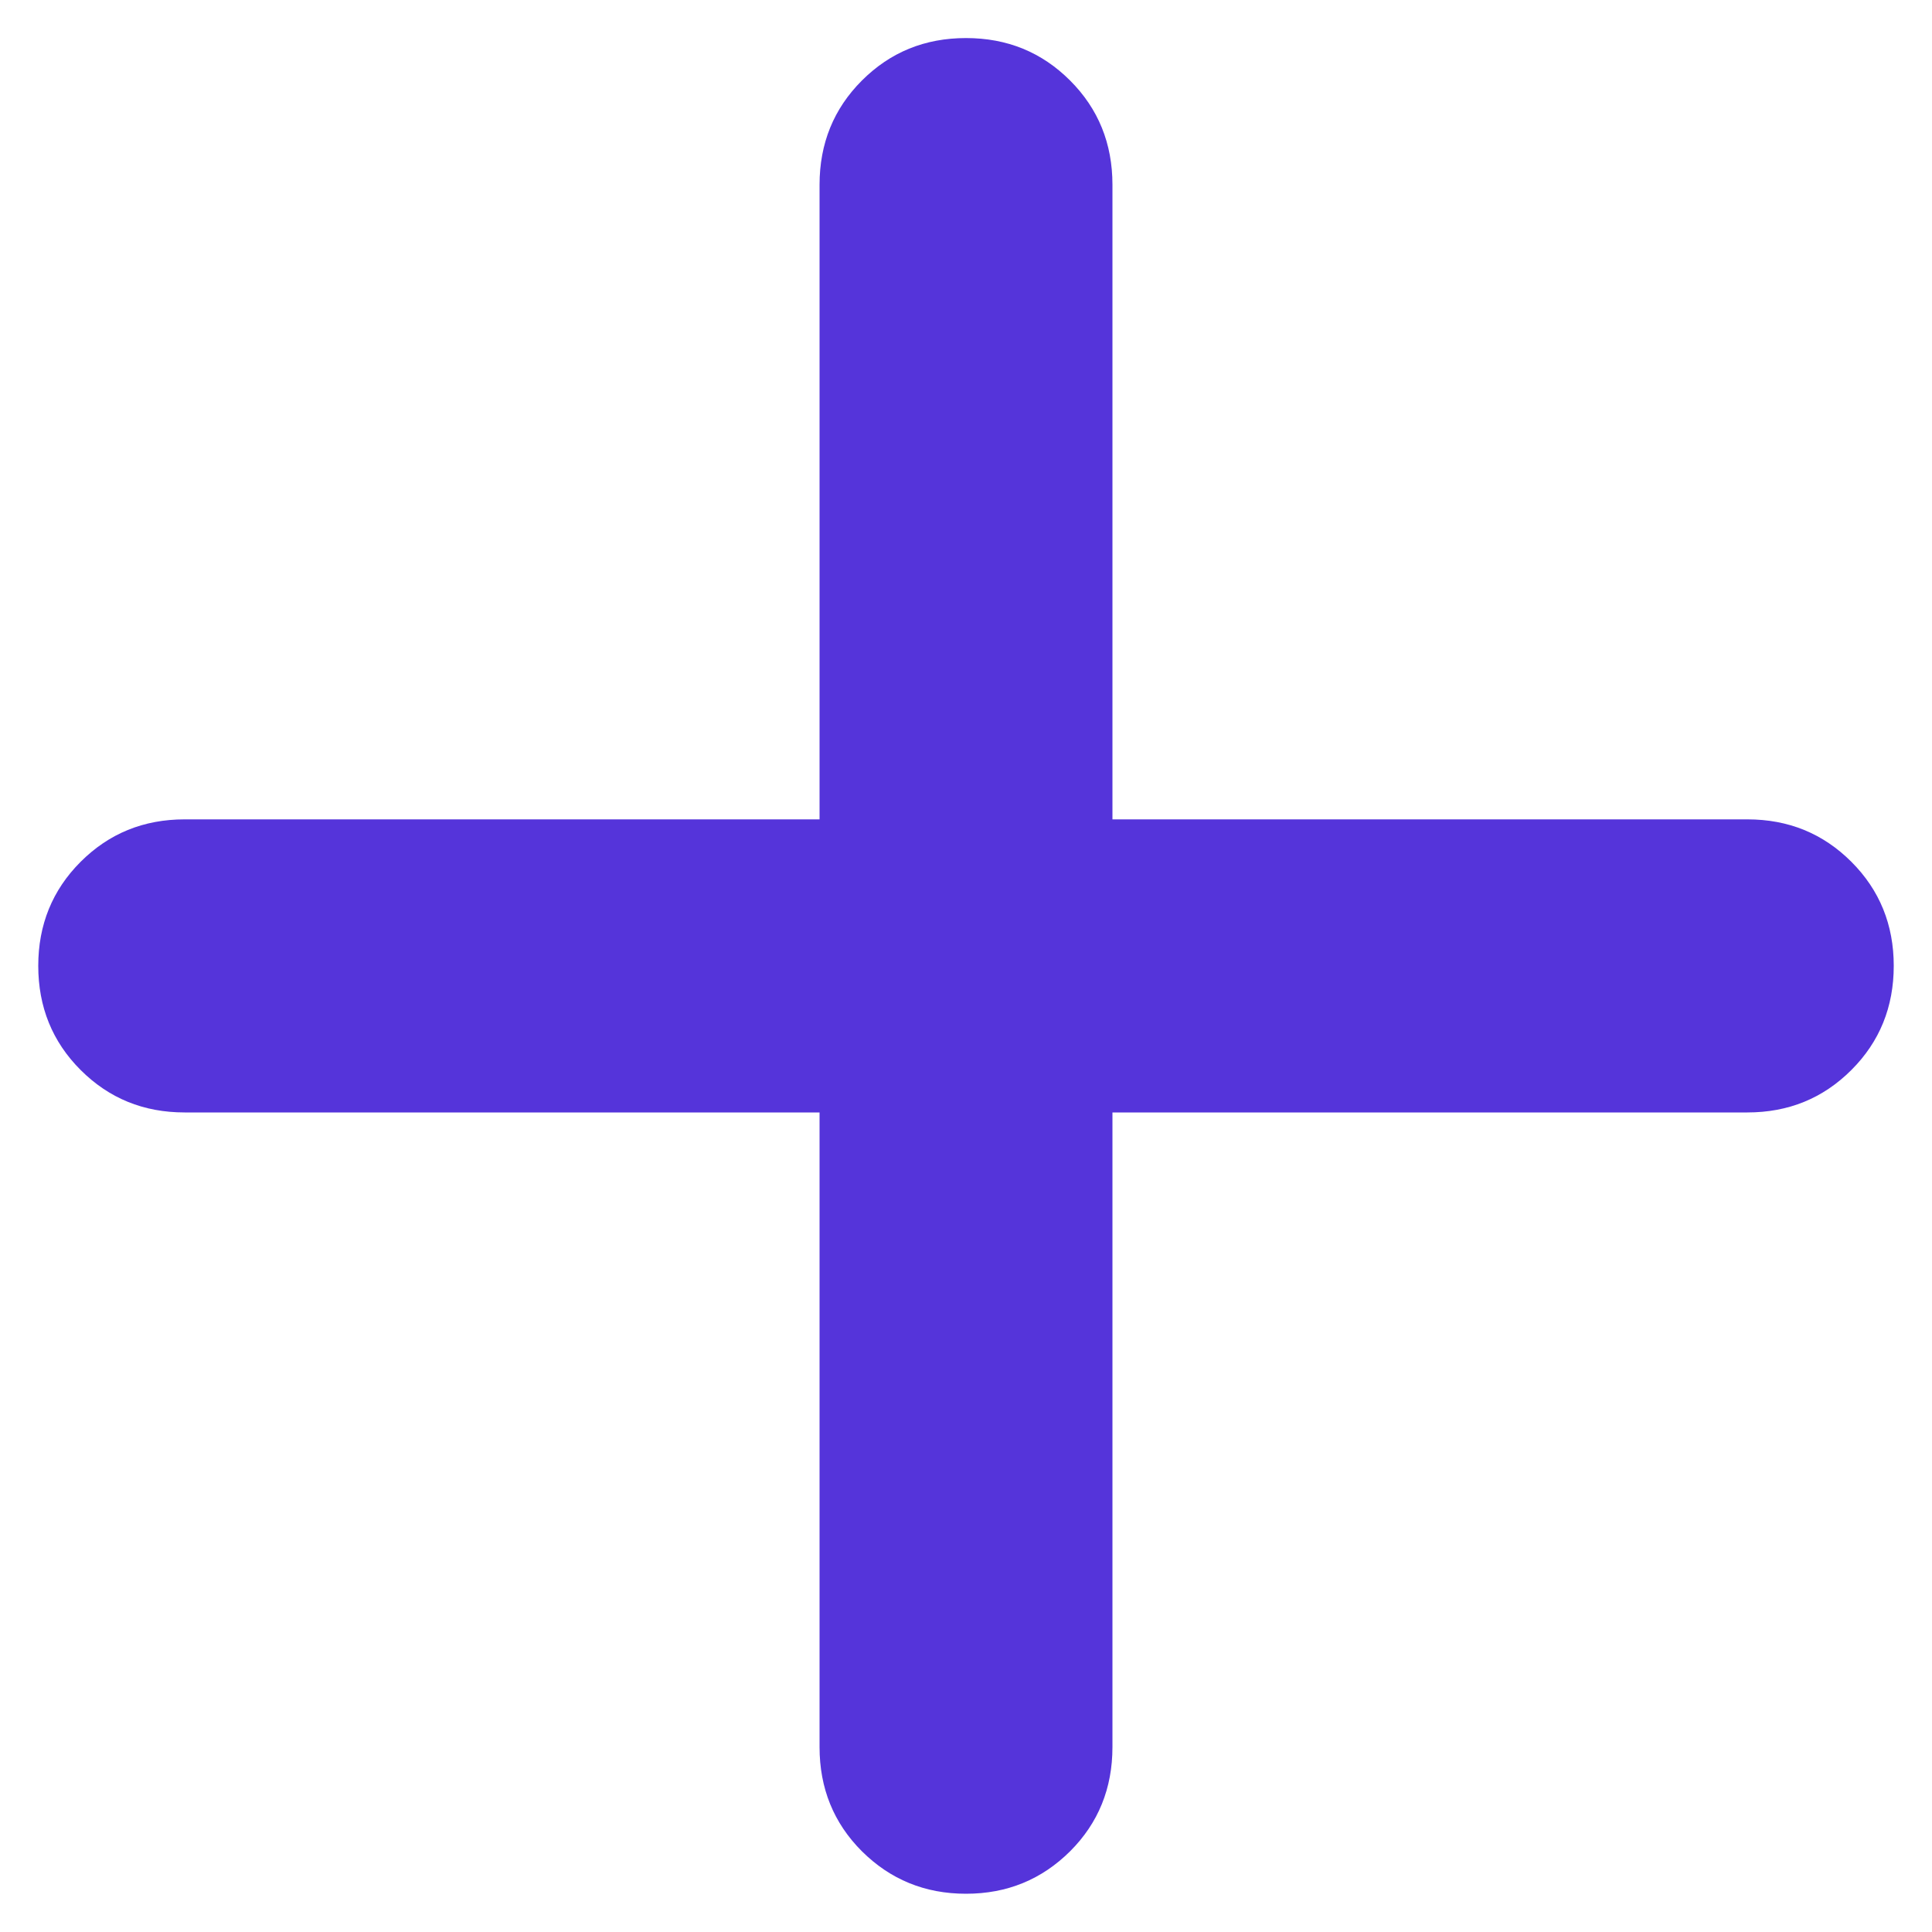
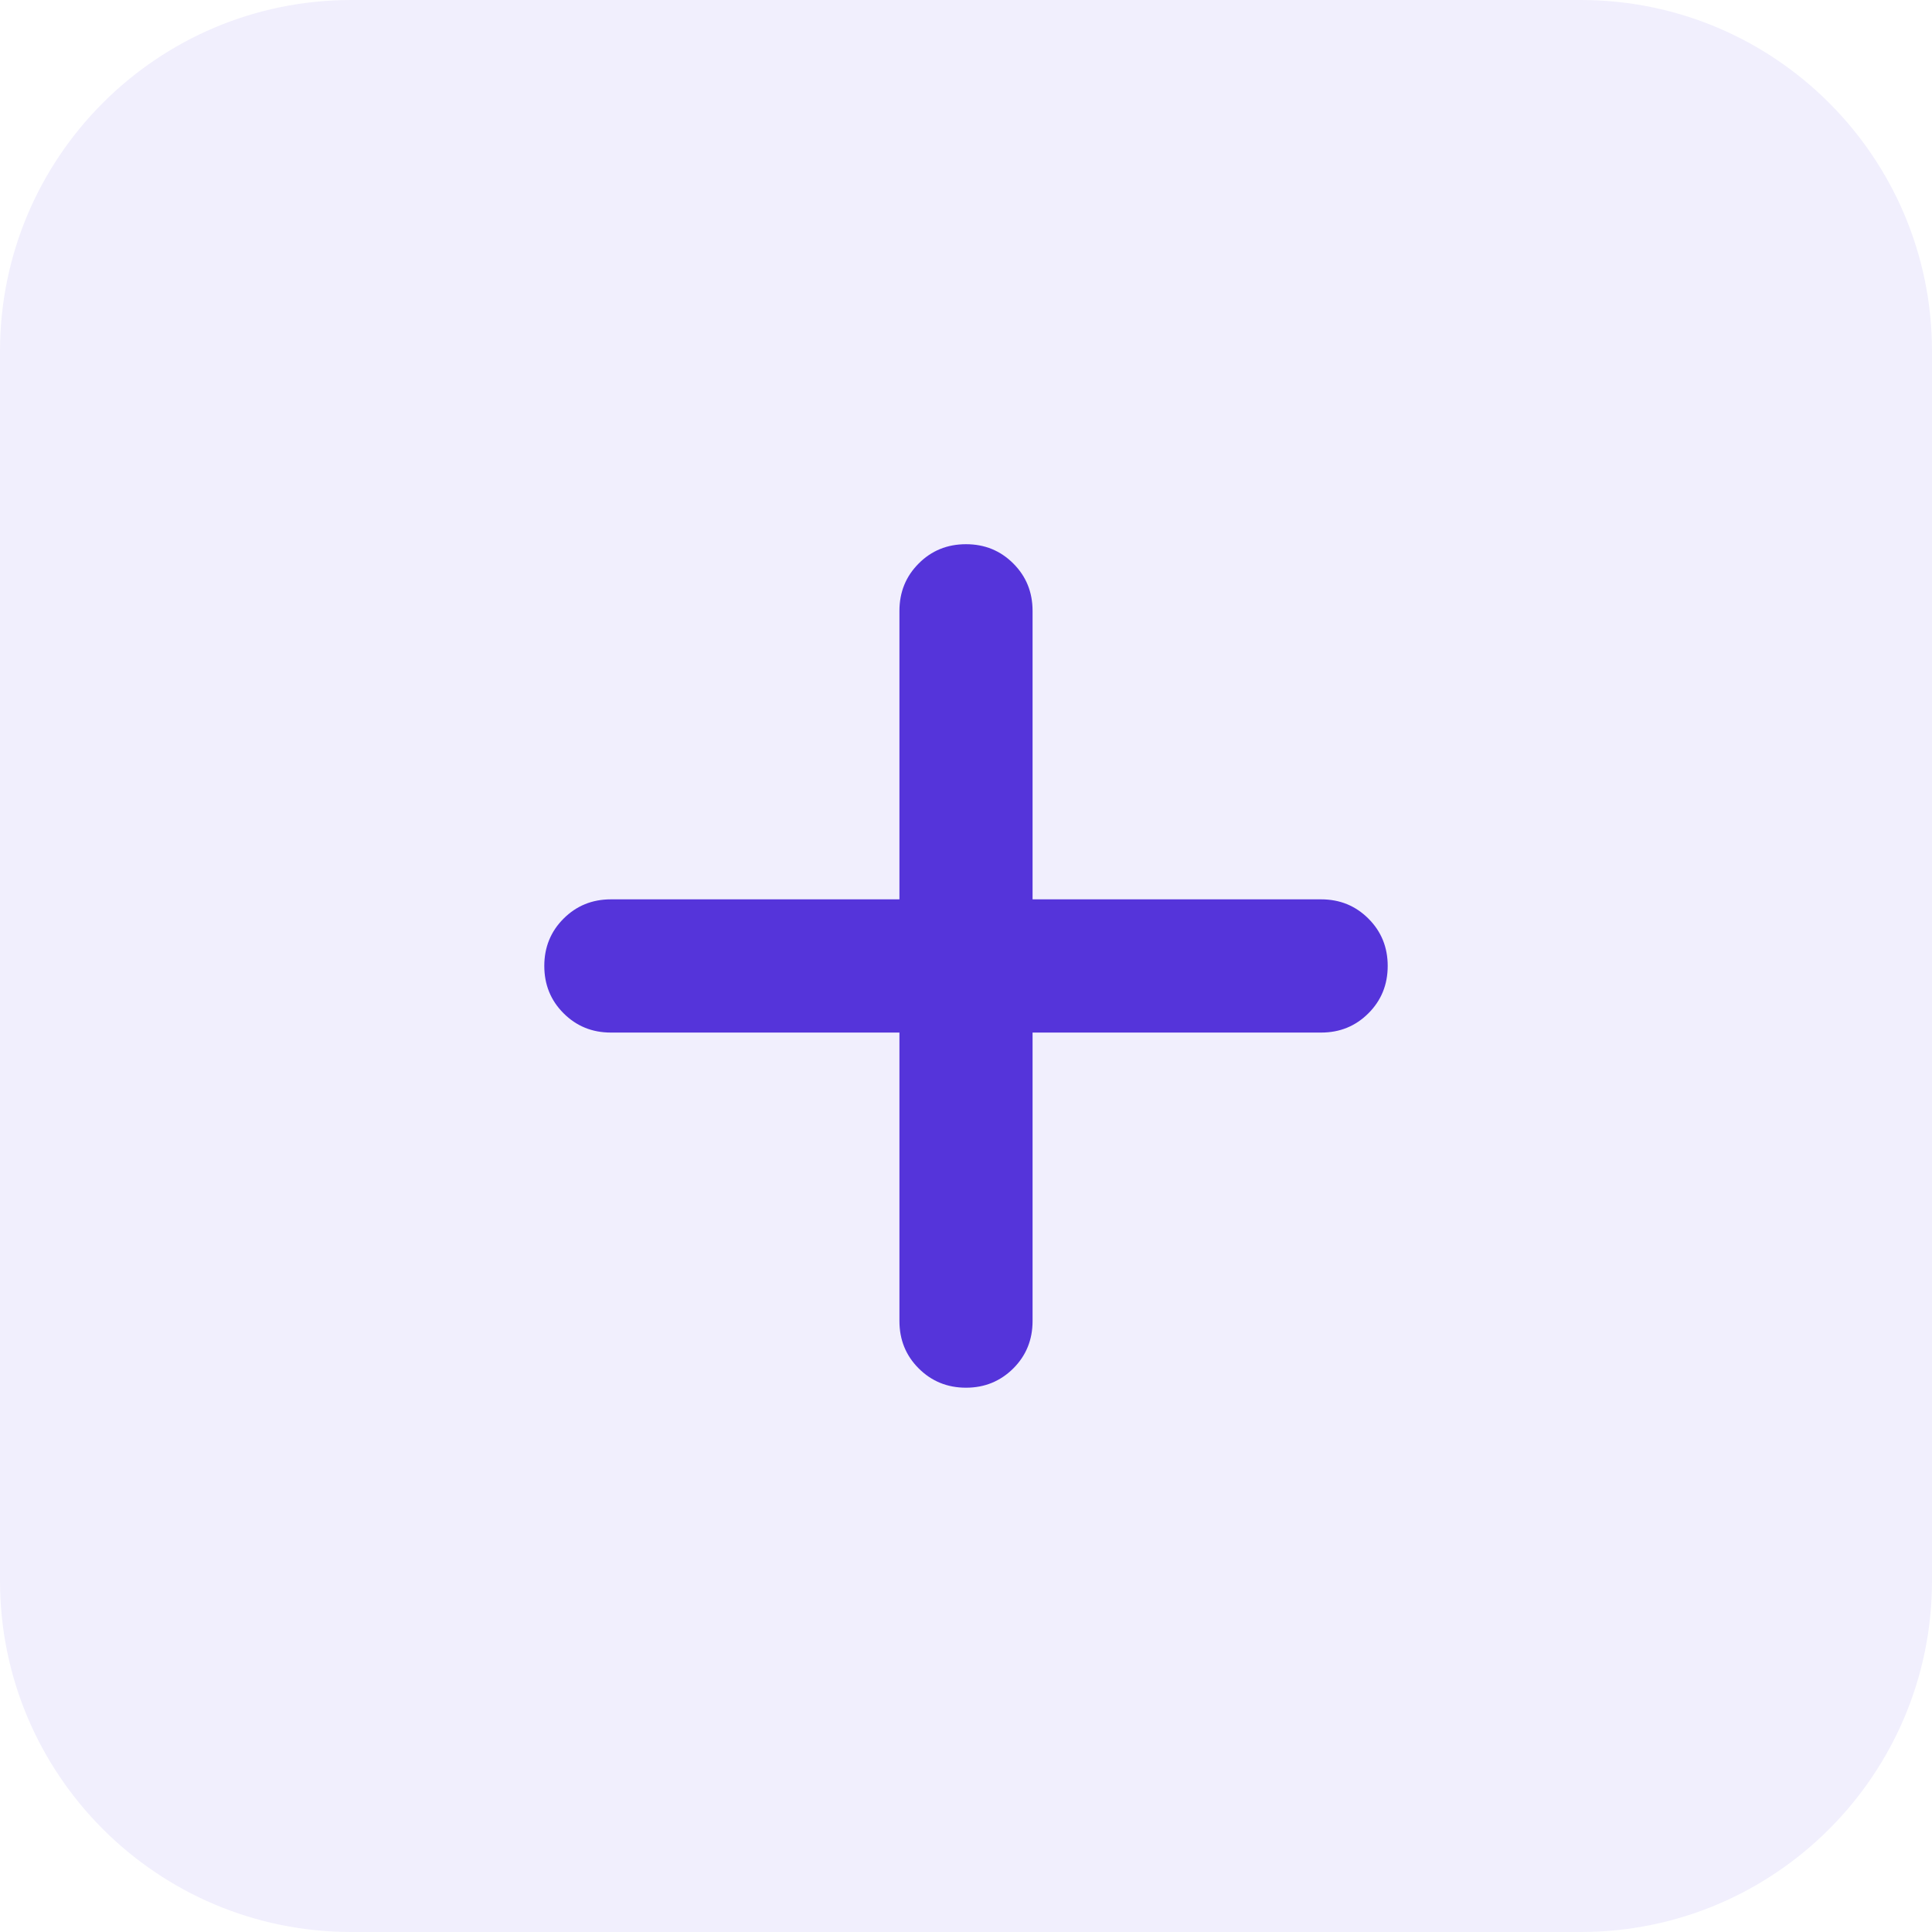
- <svg xmlns="http://www.w3.org/2000/svg" width="10" height="10" viewBox="0 0 10 10" fill="none">
-   <path d="M4.242 5.758H0.956C0.743 5.758 0.564 5.685 0.417 5.538C0.271 5.392 0.198 5.212 0.198 4.999C0.198 4.787 0.271 4.607 0.417 4.461C0.564 4.314 0.743 4.241 0.956 4.241H4.242V0.956C4.242 0.743 4.315 0.563 4.461 0.417C4.608 0.27 4.787 0.197 5 0.197C5.213 0.197 5.392 0.27 5.539 0.417C5.685 0.563 5.758 0.743 5.758 0.956V4.241H9.044C9.257 4.241 9.436 4.314 9.583 4.461C9.729 4.607 9.802 4.787 9.802 4.999C9.802 5.212 9.729 5.392 9.583 5.538C9.436 5.685 9.257 5.758 9.044 5.758H5.758V9.043C5.758 9.256 5.685 9.436 5.539 9.582C5.392 9.728 5.213 9.802 5 9.802C4.787 9.802 4.608 9.728 4.461 9.582C4.315 9.436 4.242 9.256 4.242 9.043V5.758Z" fill="#5534DA" />
+ <svg xmlns="http://www.w3.org/2000/svg" width="22" height="22" viewBox="0 0 22 22" fill="none">
+   <rect width="22" height="22" rx="4" fill="#F1EFFD" />
+   <path d="M10.242 11.758H6.956C6.743 11.758 6.564 11.685 6.417 11.538C6.271 11.392 6.198 11.212 6.198 10.999C6.198 10.787 6.271 10.607 6.417 10.461C6.564 10.314 6.743 10.241 6.956 10.241H10.242V6.956C10.242 6.743 10.315 6.563 10.461 6.417C10.607 6.27 10.787 6.197 11 6.197C11.213 6.197 11.392 6.27 11.539 6.417C11.685 6.563 11.758 6.743 11.758 6.956V10.241H15.044C15.257 10.241 15.436 10.314 15.583 10.461C15.729 10.607 15.802 10.787 15.802 10.999C15.802 11.212 15.729 11.392 15.583 11.538C15.436 11.685 15.257 11.758 15.044 11.758H11.758V15.043C11.758 15.256 11.685 15.436 11.539 15.582C11.392 15.728 11.213 15.802 11 15.802C10.787 15.802 10.607 15.728 10.461 15.582C10.315 15.436 10.242 15.256 10.242 15.043V11.758Z" fill="#5534DA" />
</svg>
